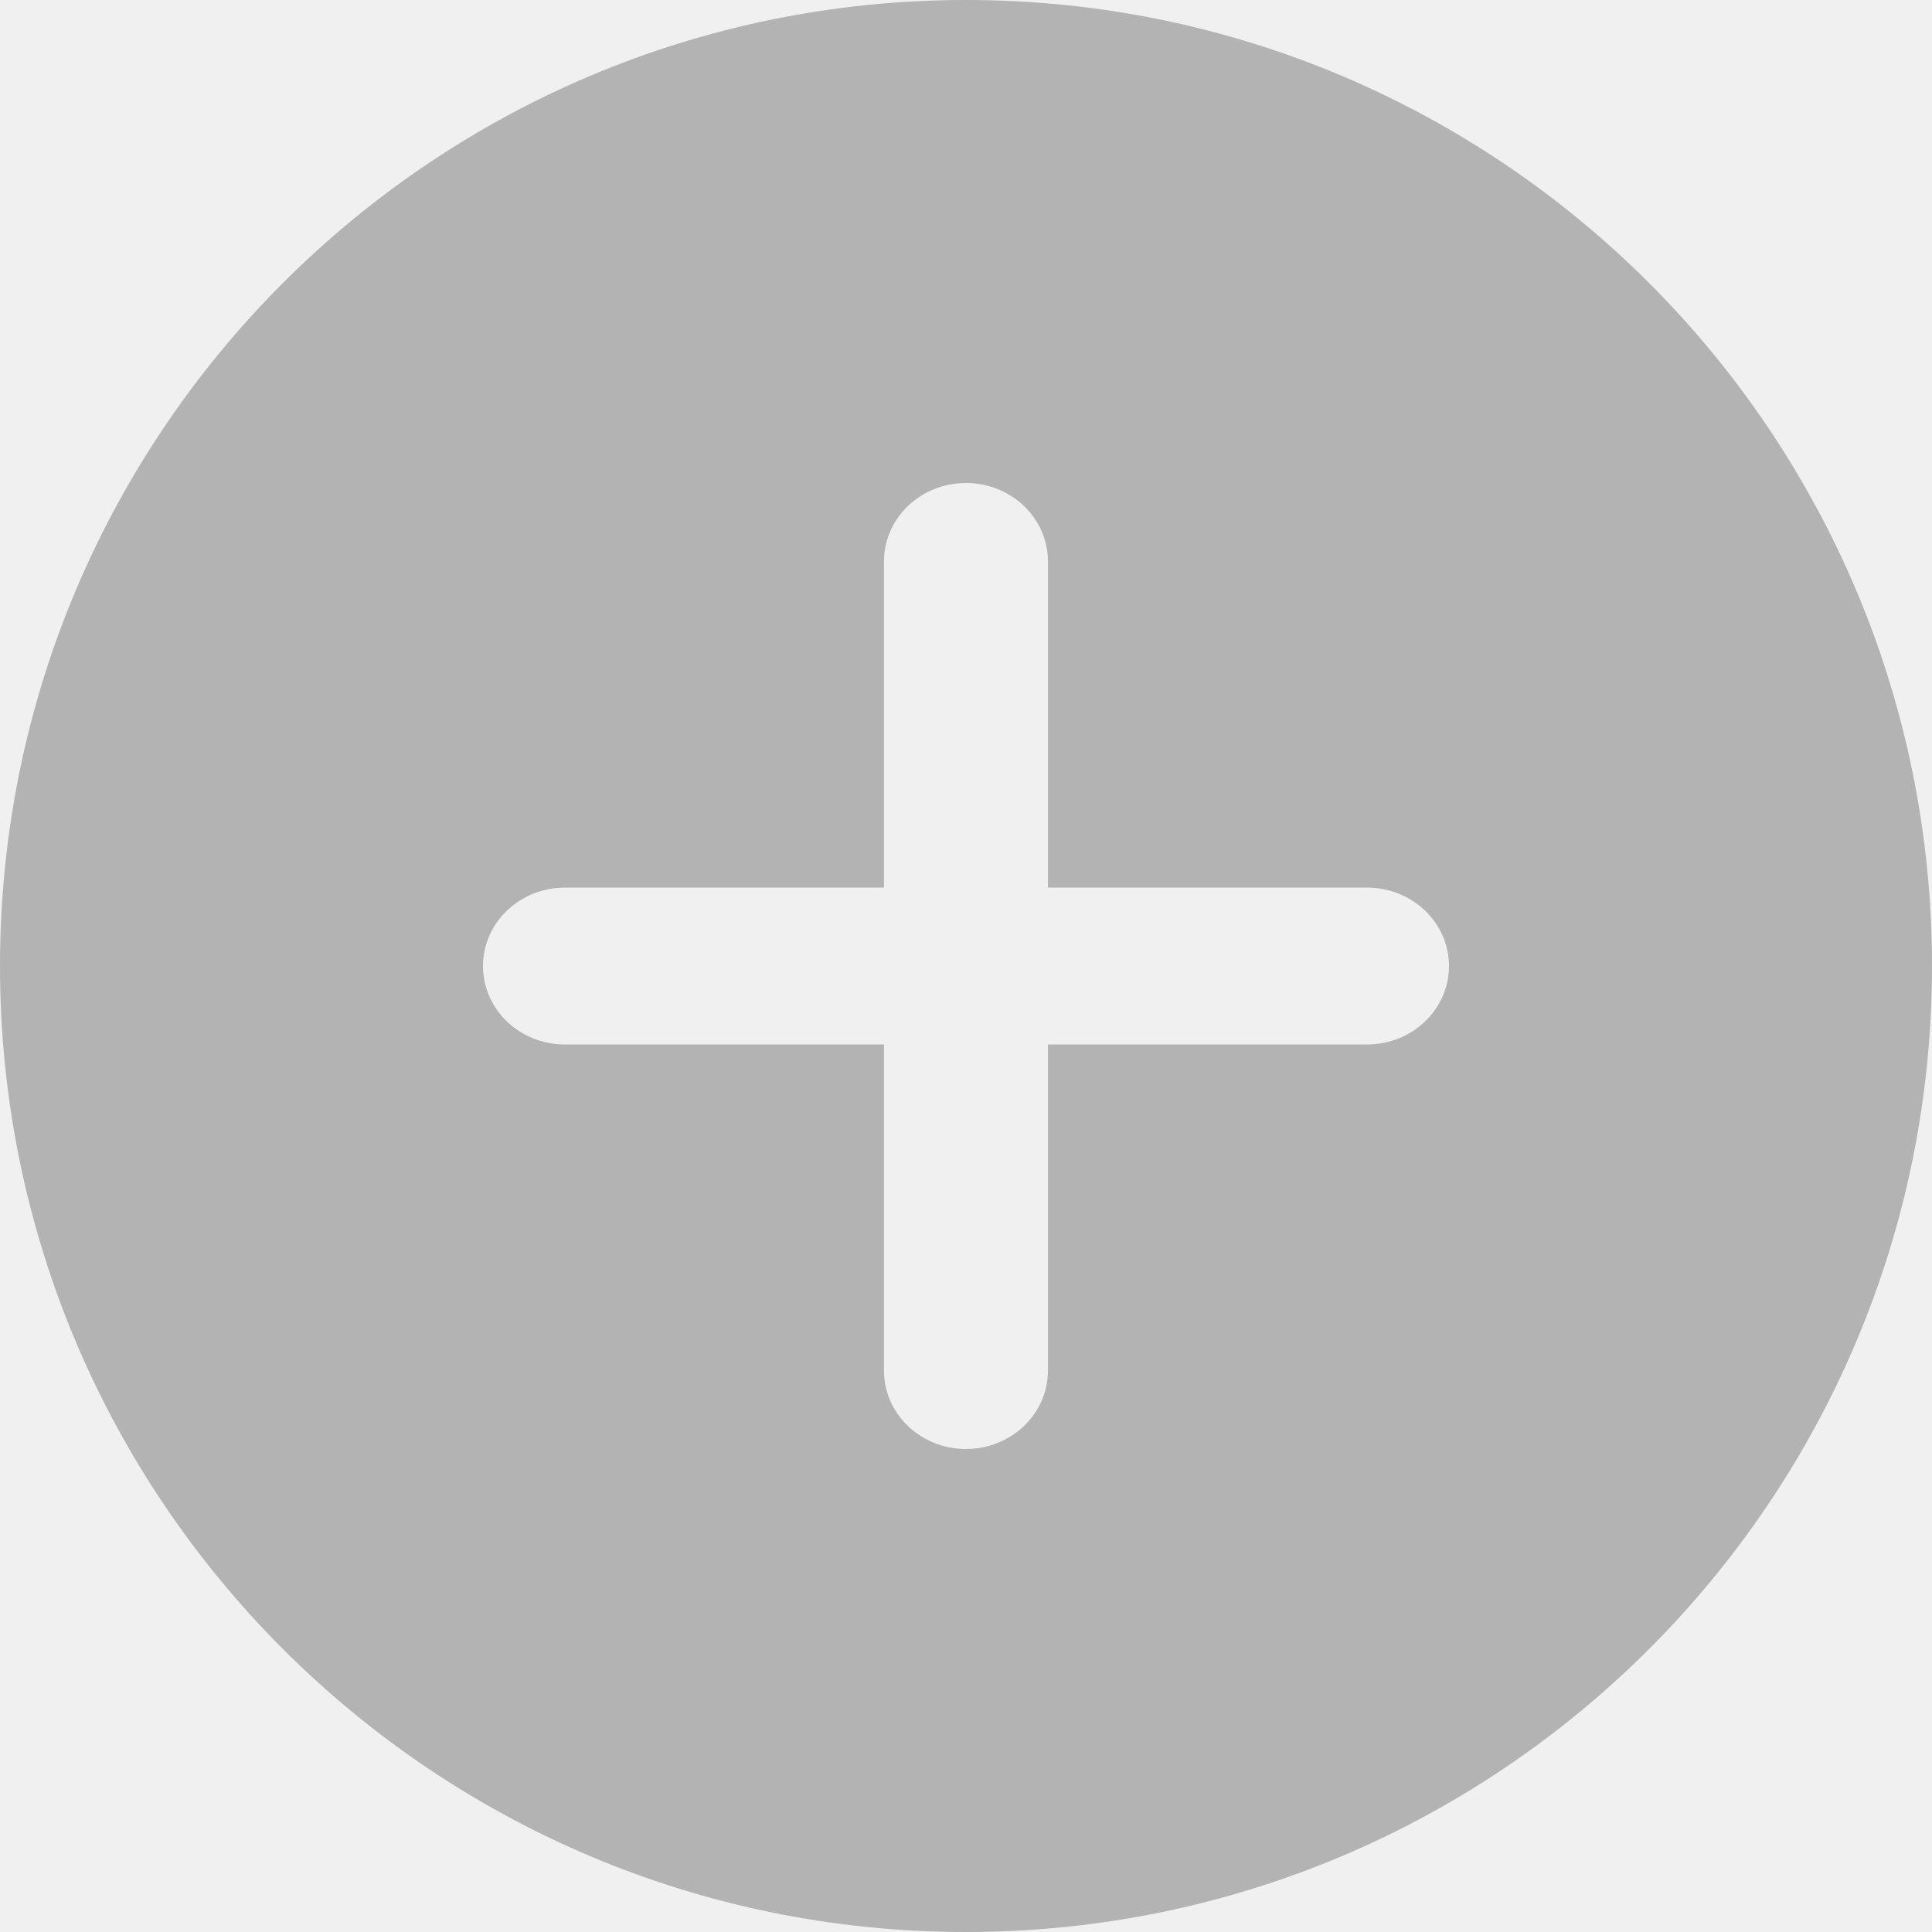
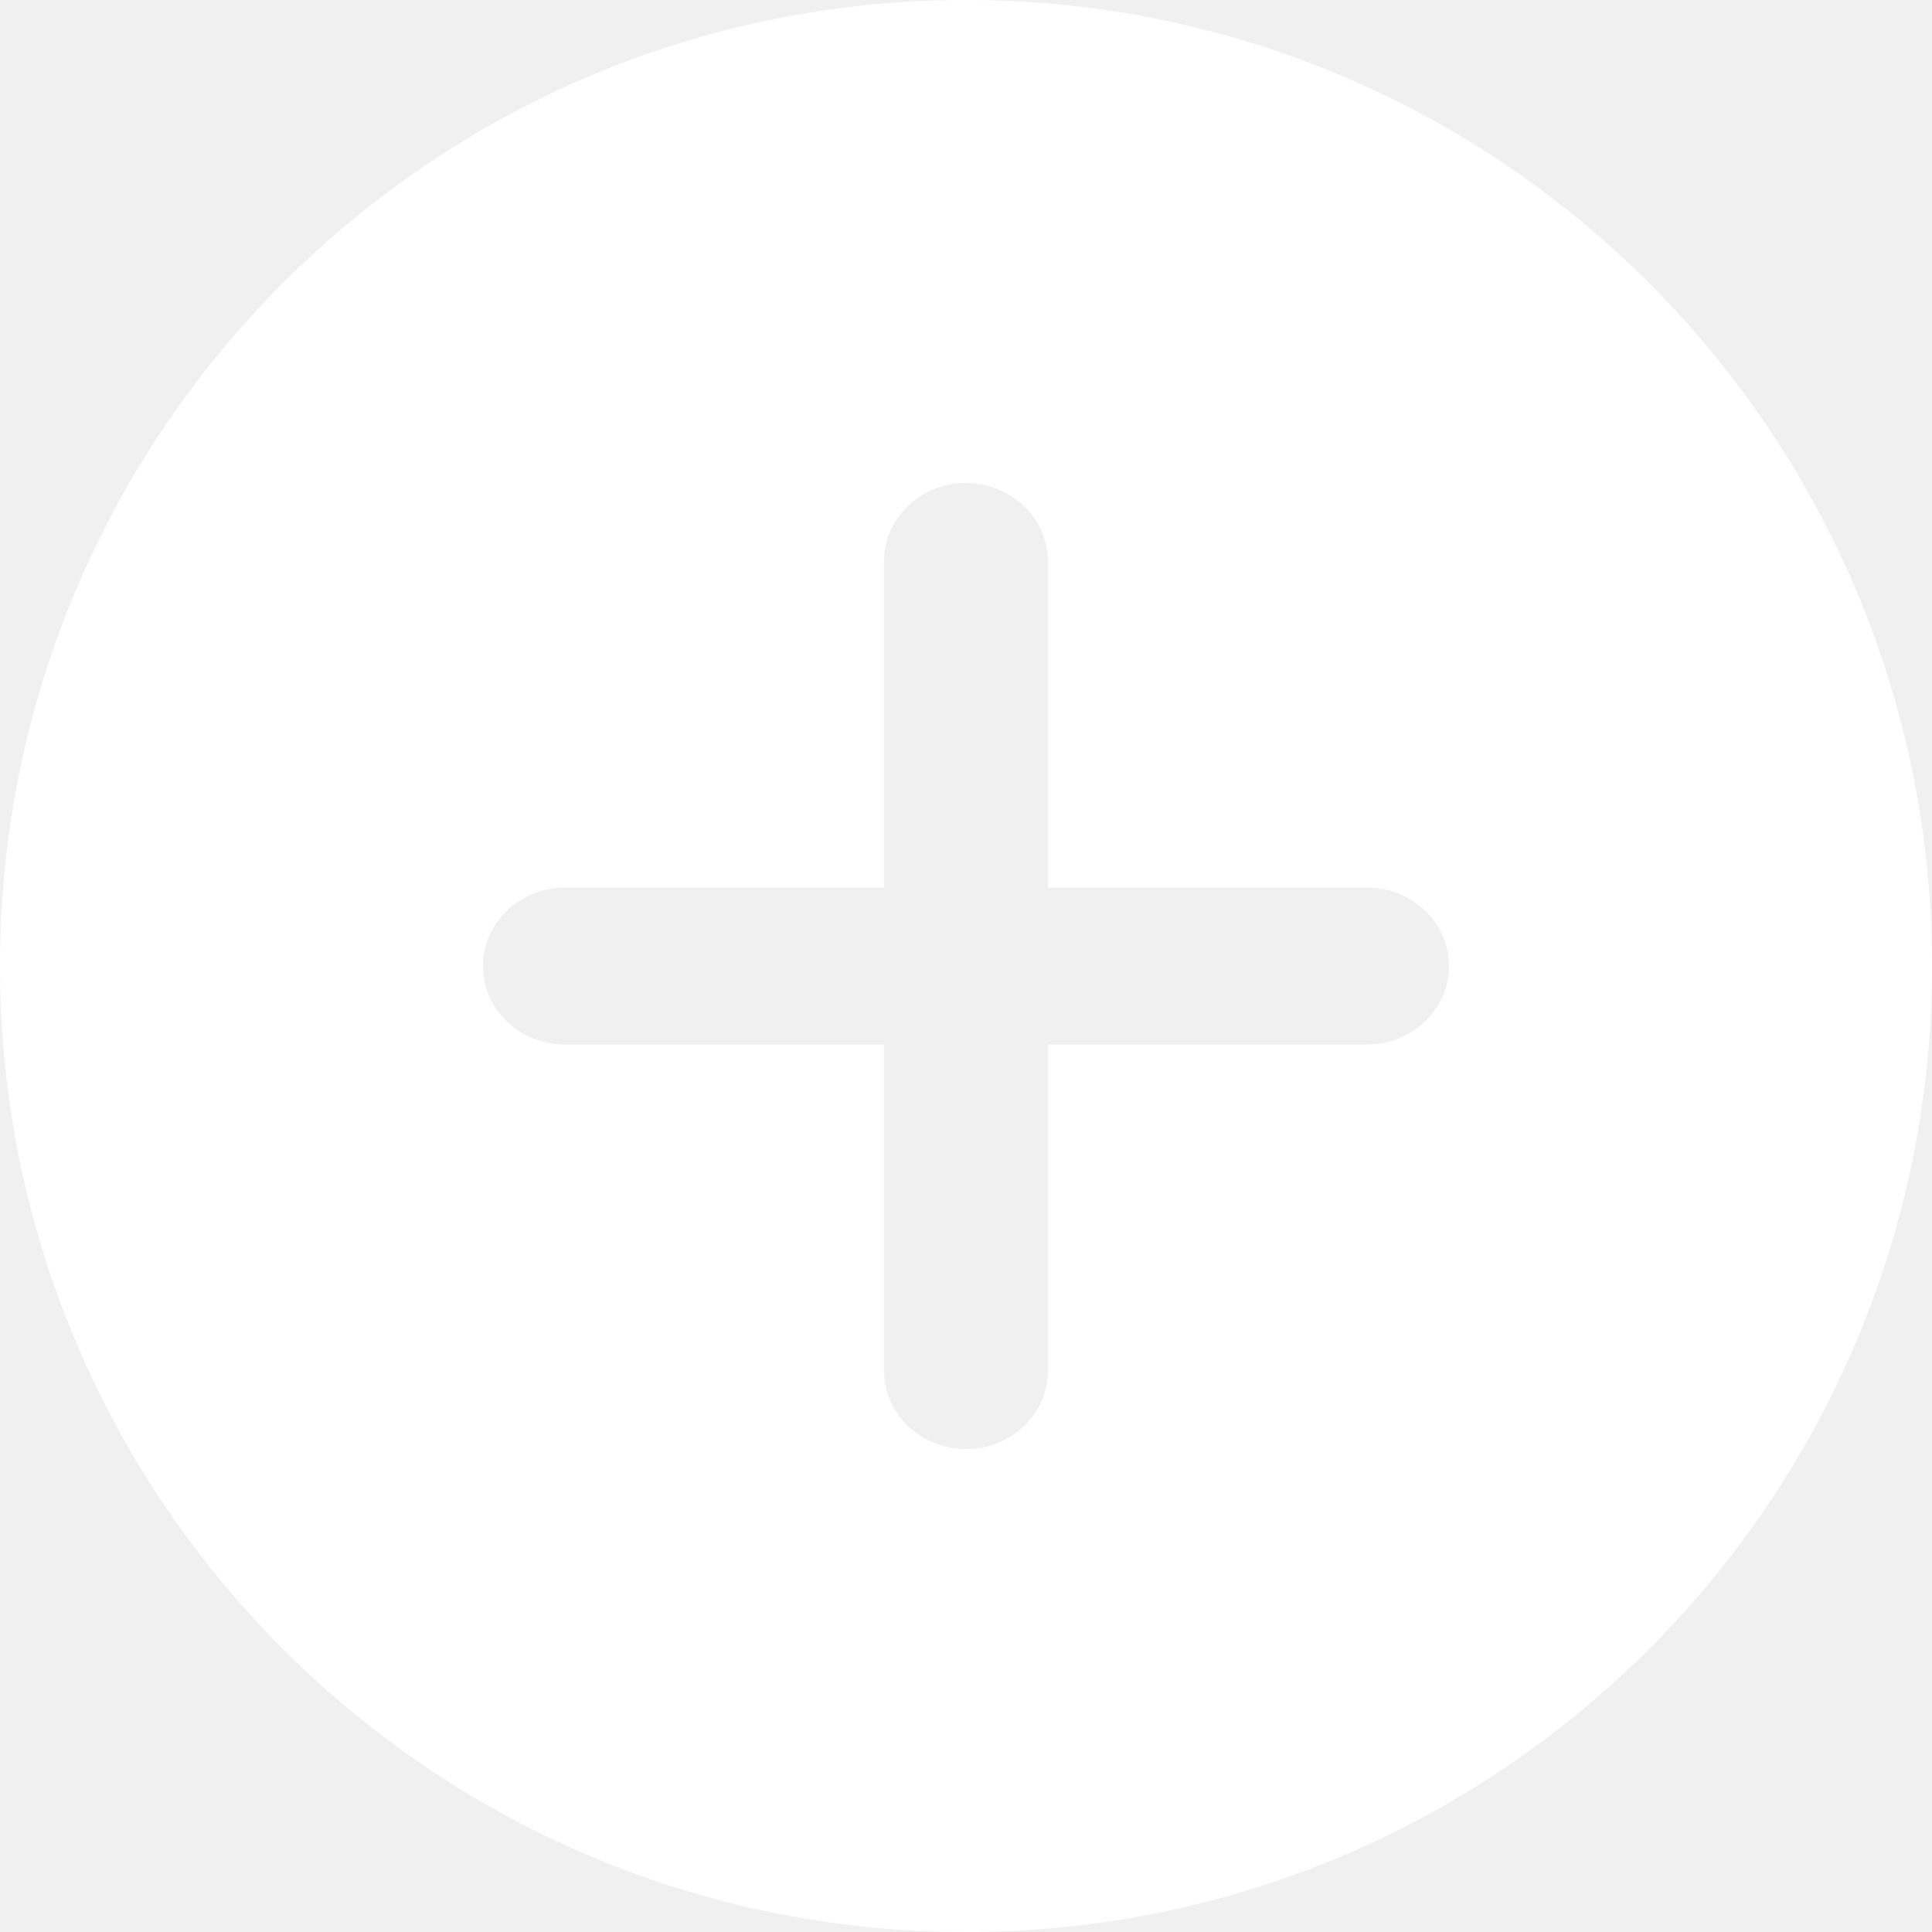
<svg xmlns="http://www.w3.org/2000/svg" width="24" height="24" viewBox="0 0 24 24" fill="none">
-   <path fill-rule="evenodd" clip-rule="evenodd" d="M12 24C18.627 24 24 18.627 24 12C24 5.373 18.627 0 12 0C5.373 0 0 5.373 0 12C0 18.627 5.373 24 12 24ZM11.999 18C12.562 18 13.018 17.564 13.018 17.026V12.975H16.981C17.544 12.975 18 12.539 18 12.001C18 11.462 17.544 11.026 16.981 11.026H13.018V6.974C13.018 6.436 12.562 6 11.999 6C11.437 6 10.981 6.436 10.981 6.974V11.026H7.019C6.456 11.026 6 11.462 6 12.001C6 12.539 6.456 12.975 7.019 12.975H10.981V17.026C10.981 17.564 11.437 18 11.999 18Z" fill="#B3B3B3" />
+   <g clip-path="url(#clip0_5346_5109)">
+     <path fill-rule="evenodd" clip-rule="evenodd" d="M12 24C18.627 24 24 18.627 24 12C24 5.373 18.627 0 12 0C5.373 0 0 5.373 0 12C0 18.627 5.373 24 12 24ZM11.999 18C12.562 18 13.018 17.564 13.018 17.026V12.975H16.981C17.544 12.975 18 12.539 18 12.001C18 11.462 17.544 11.026 16.981 11.026H13.018V6.974C13.018 6.436 12.562 6 11.999 6C11.437 6 10.981 6.436 10.981 6.974V11.026H7.019C6.456 11.026 6 11.462 6 12.001C6 12.539 6.456 12.975 7.019 12.975H10.981V17.026C10.981 17.564 11.437 18 11.999 18Z" fill="white" />
+   </g>
+   <defs>
+     <clipPath id="clip0_5346_5109">
+       <rect width="24" height="24" fill="white" />
+     </clipPath>
+   </defs>
</svg>
